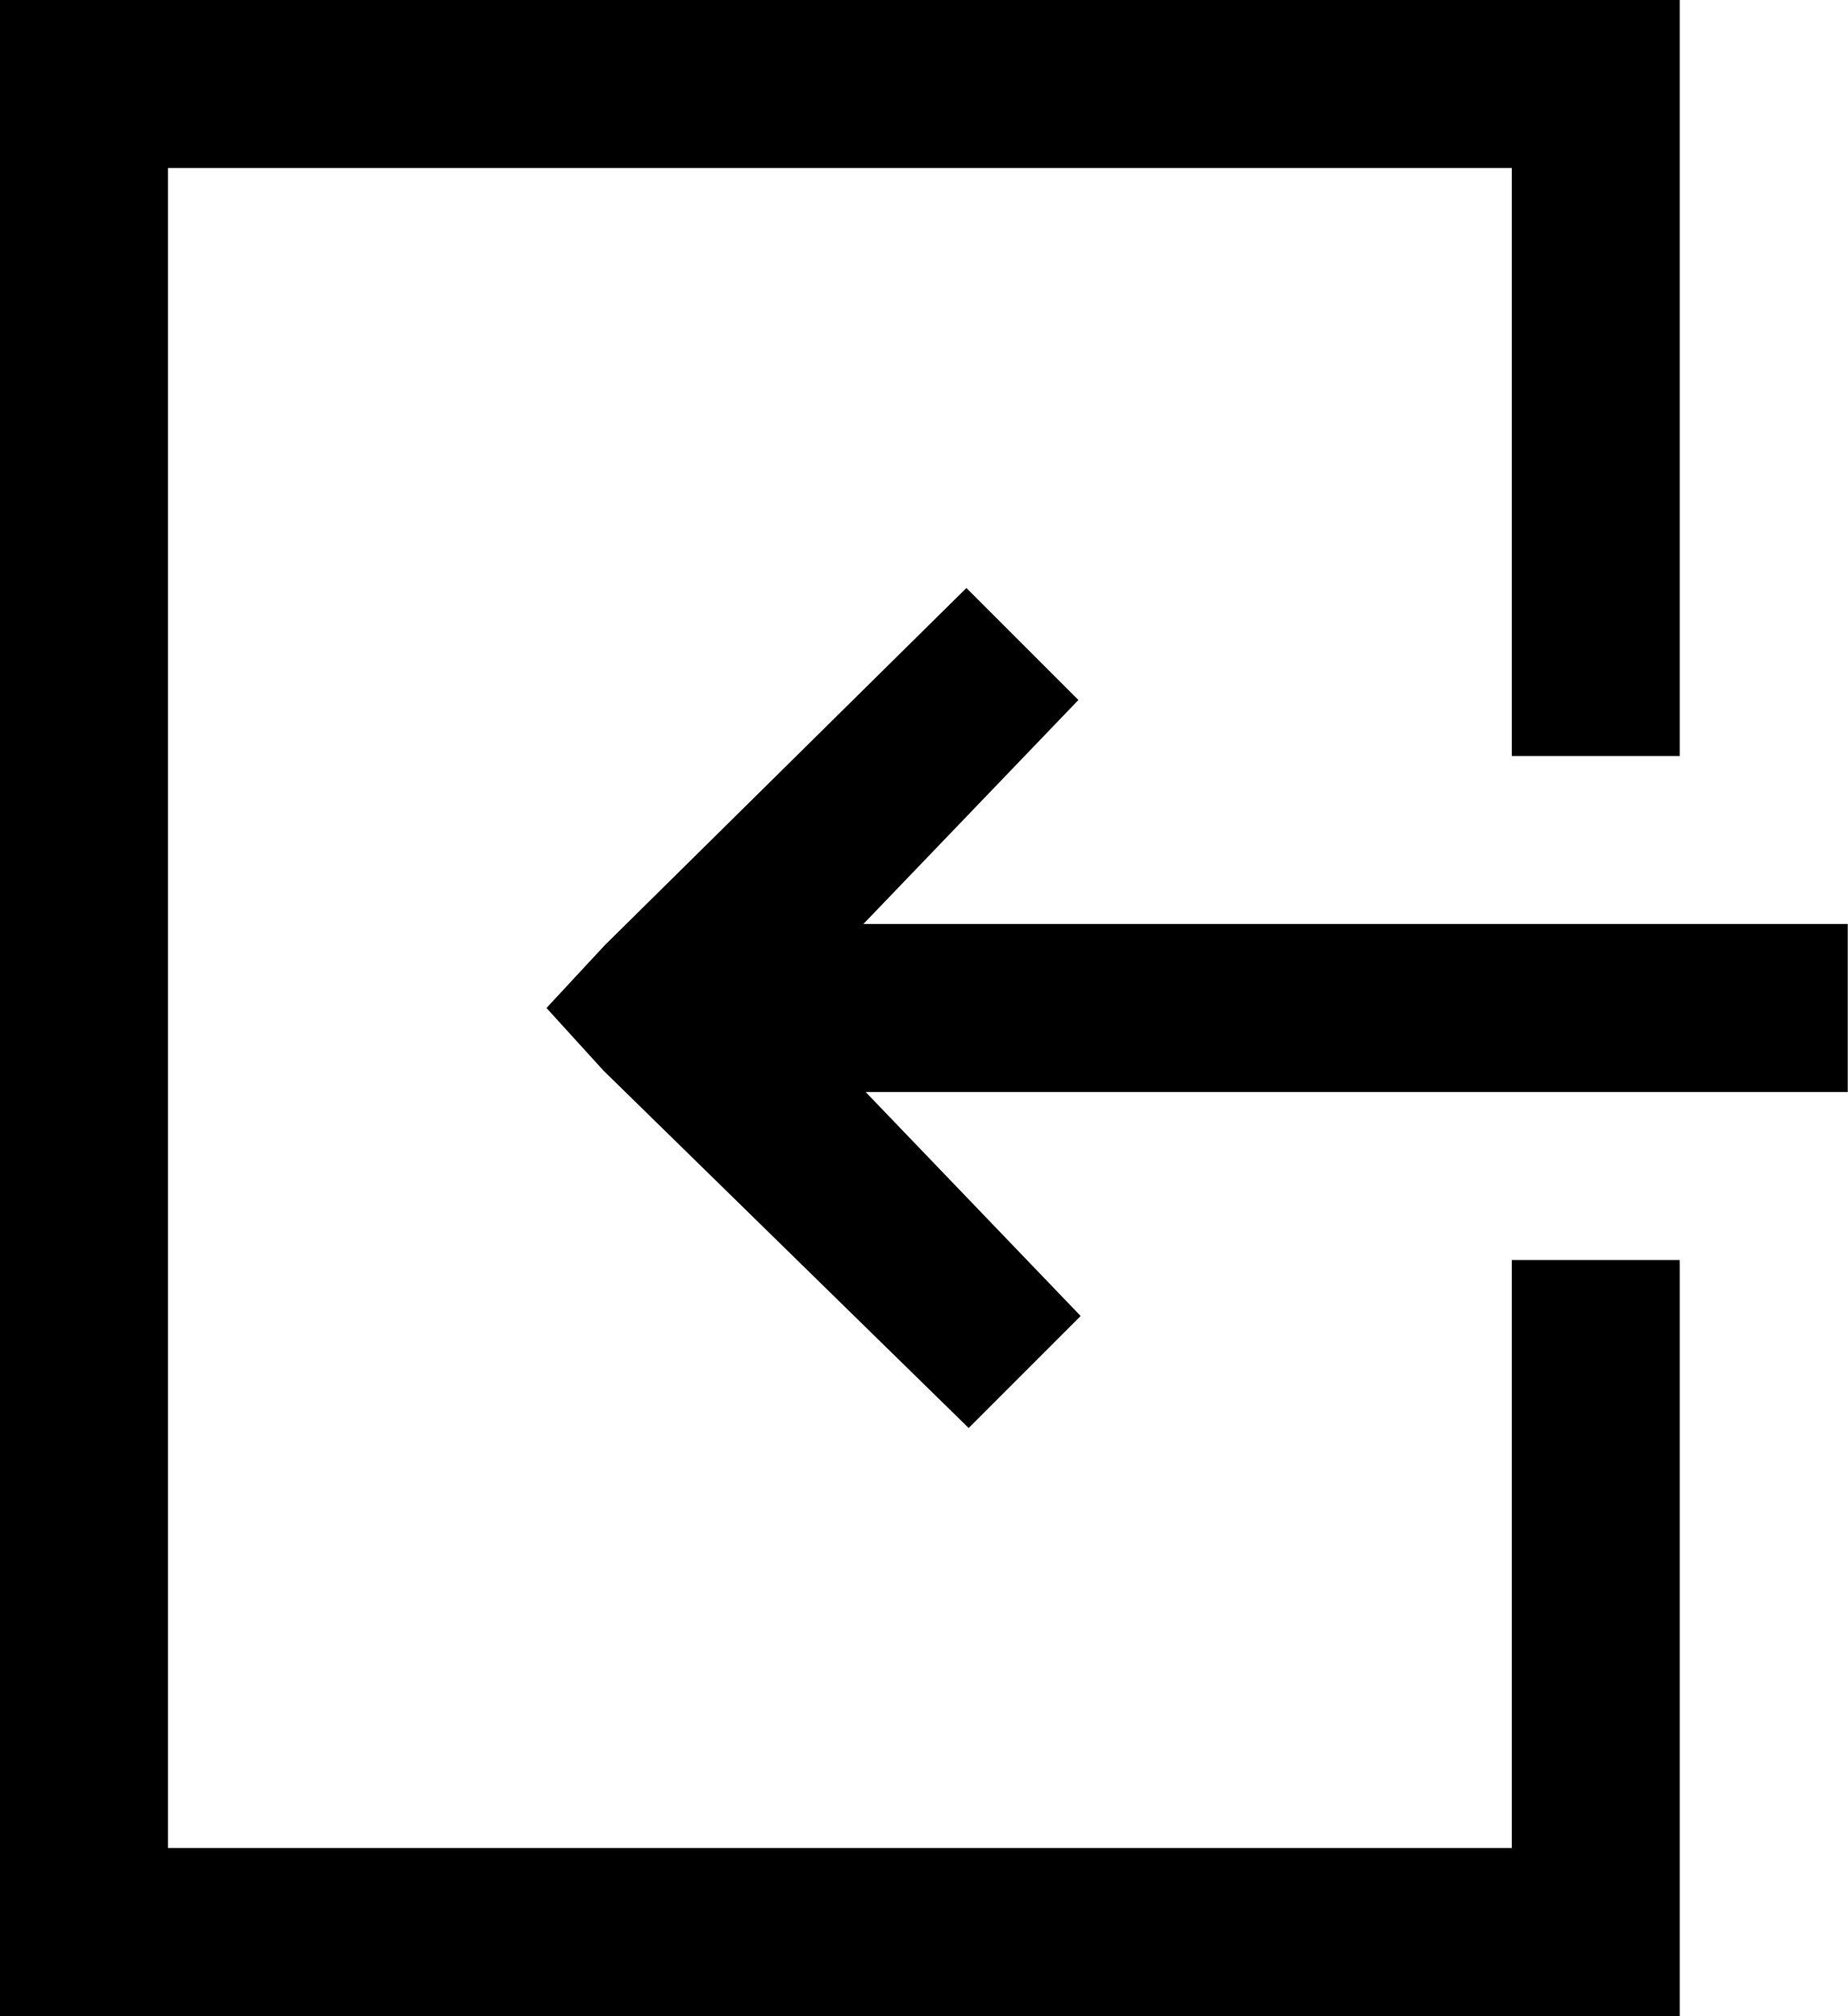
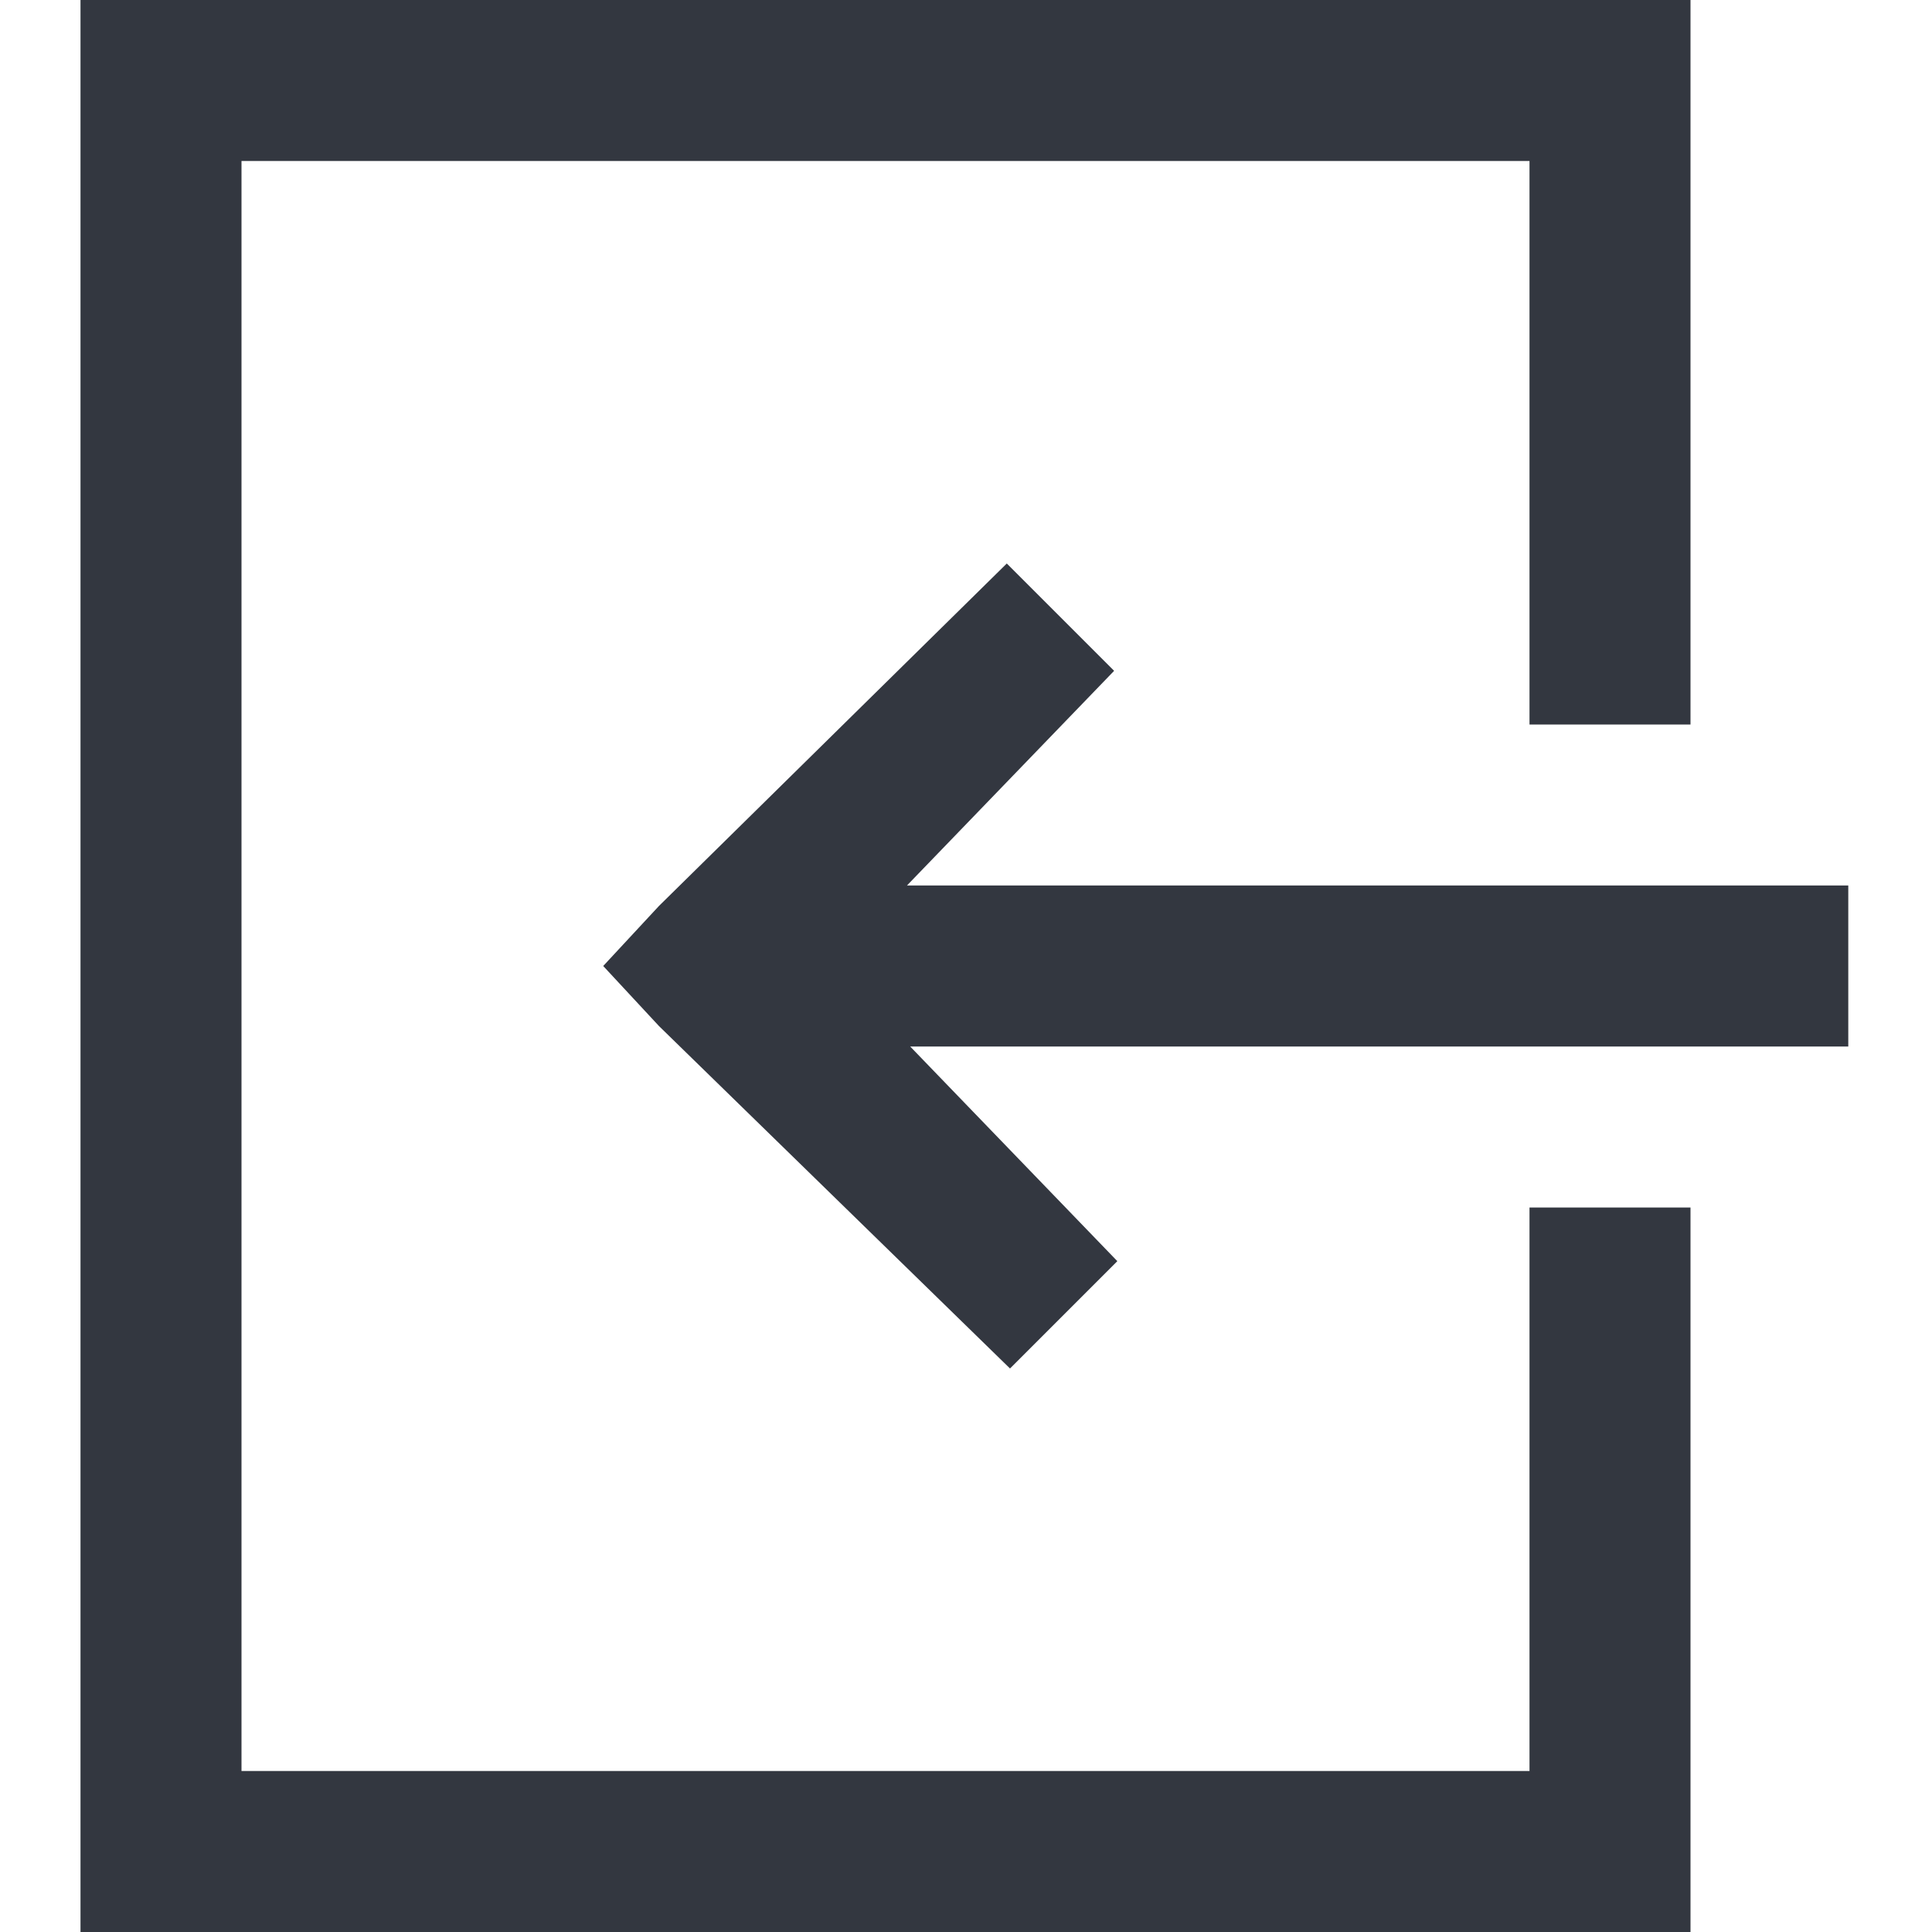
- <svg xmlns="http://www.w3.org/2000/svg" viewBox="0 0 16.5 18">
-   <path d="M0 0h15v6.75h-1.5V1.5h-12v15h12v-5.25H15V18H0zm8.63 5.25l1 1-1.92 2h8.79v1.5H7.73l1.92 2-1 1-3.26-3.19L4.88 9l.52-.56z" />
+ <svg xmlns="http://www.w3.org/2000/svg" viewBox="0 0 18 18">
+   <defs>
+     <style>.a{fill:#333740;}</style>
+   </defs>
+   <path class="a" d="M.75,0h15V6.75h-1.5V1.5h-12v15h12V11.25h1.5V18H.75ZM9.38,5.25l1,1-1.93,2h8.77v1.5H8.48l1.93,2-1,1L6.14,9.56,5.62,9l.52-.56Z" />
</svg>
